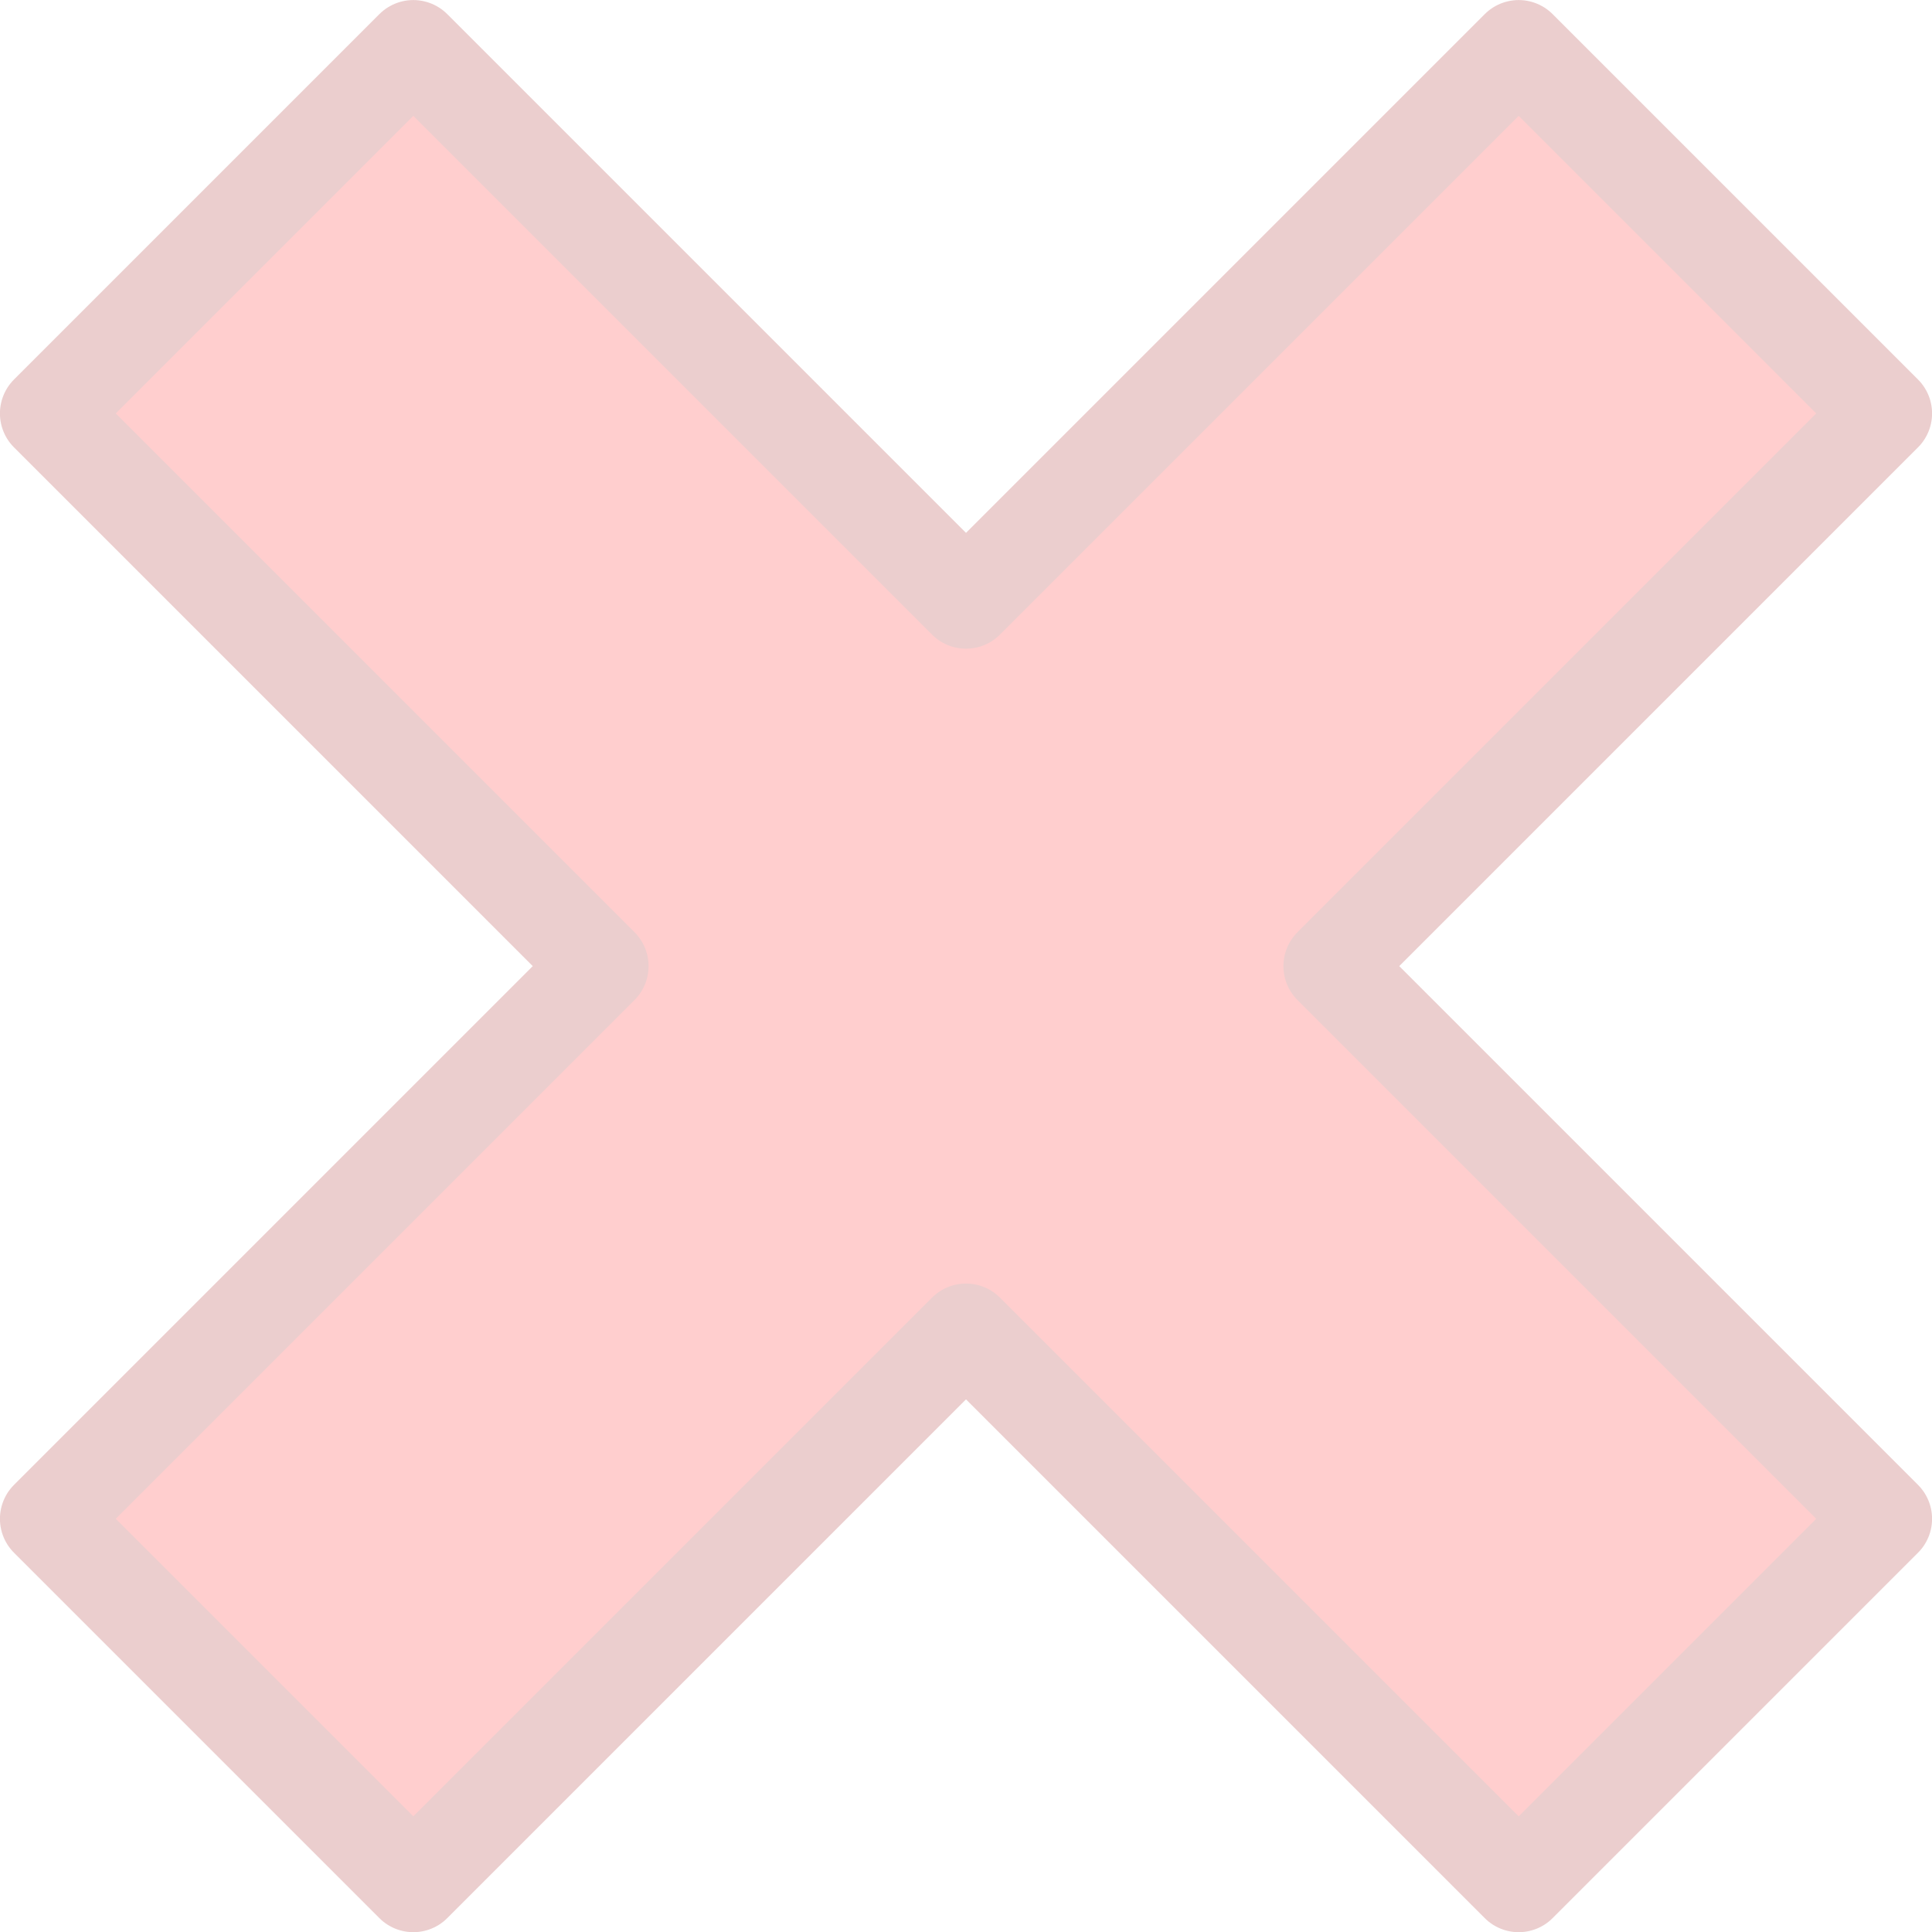
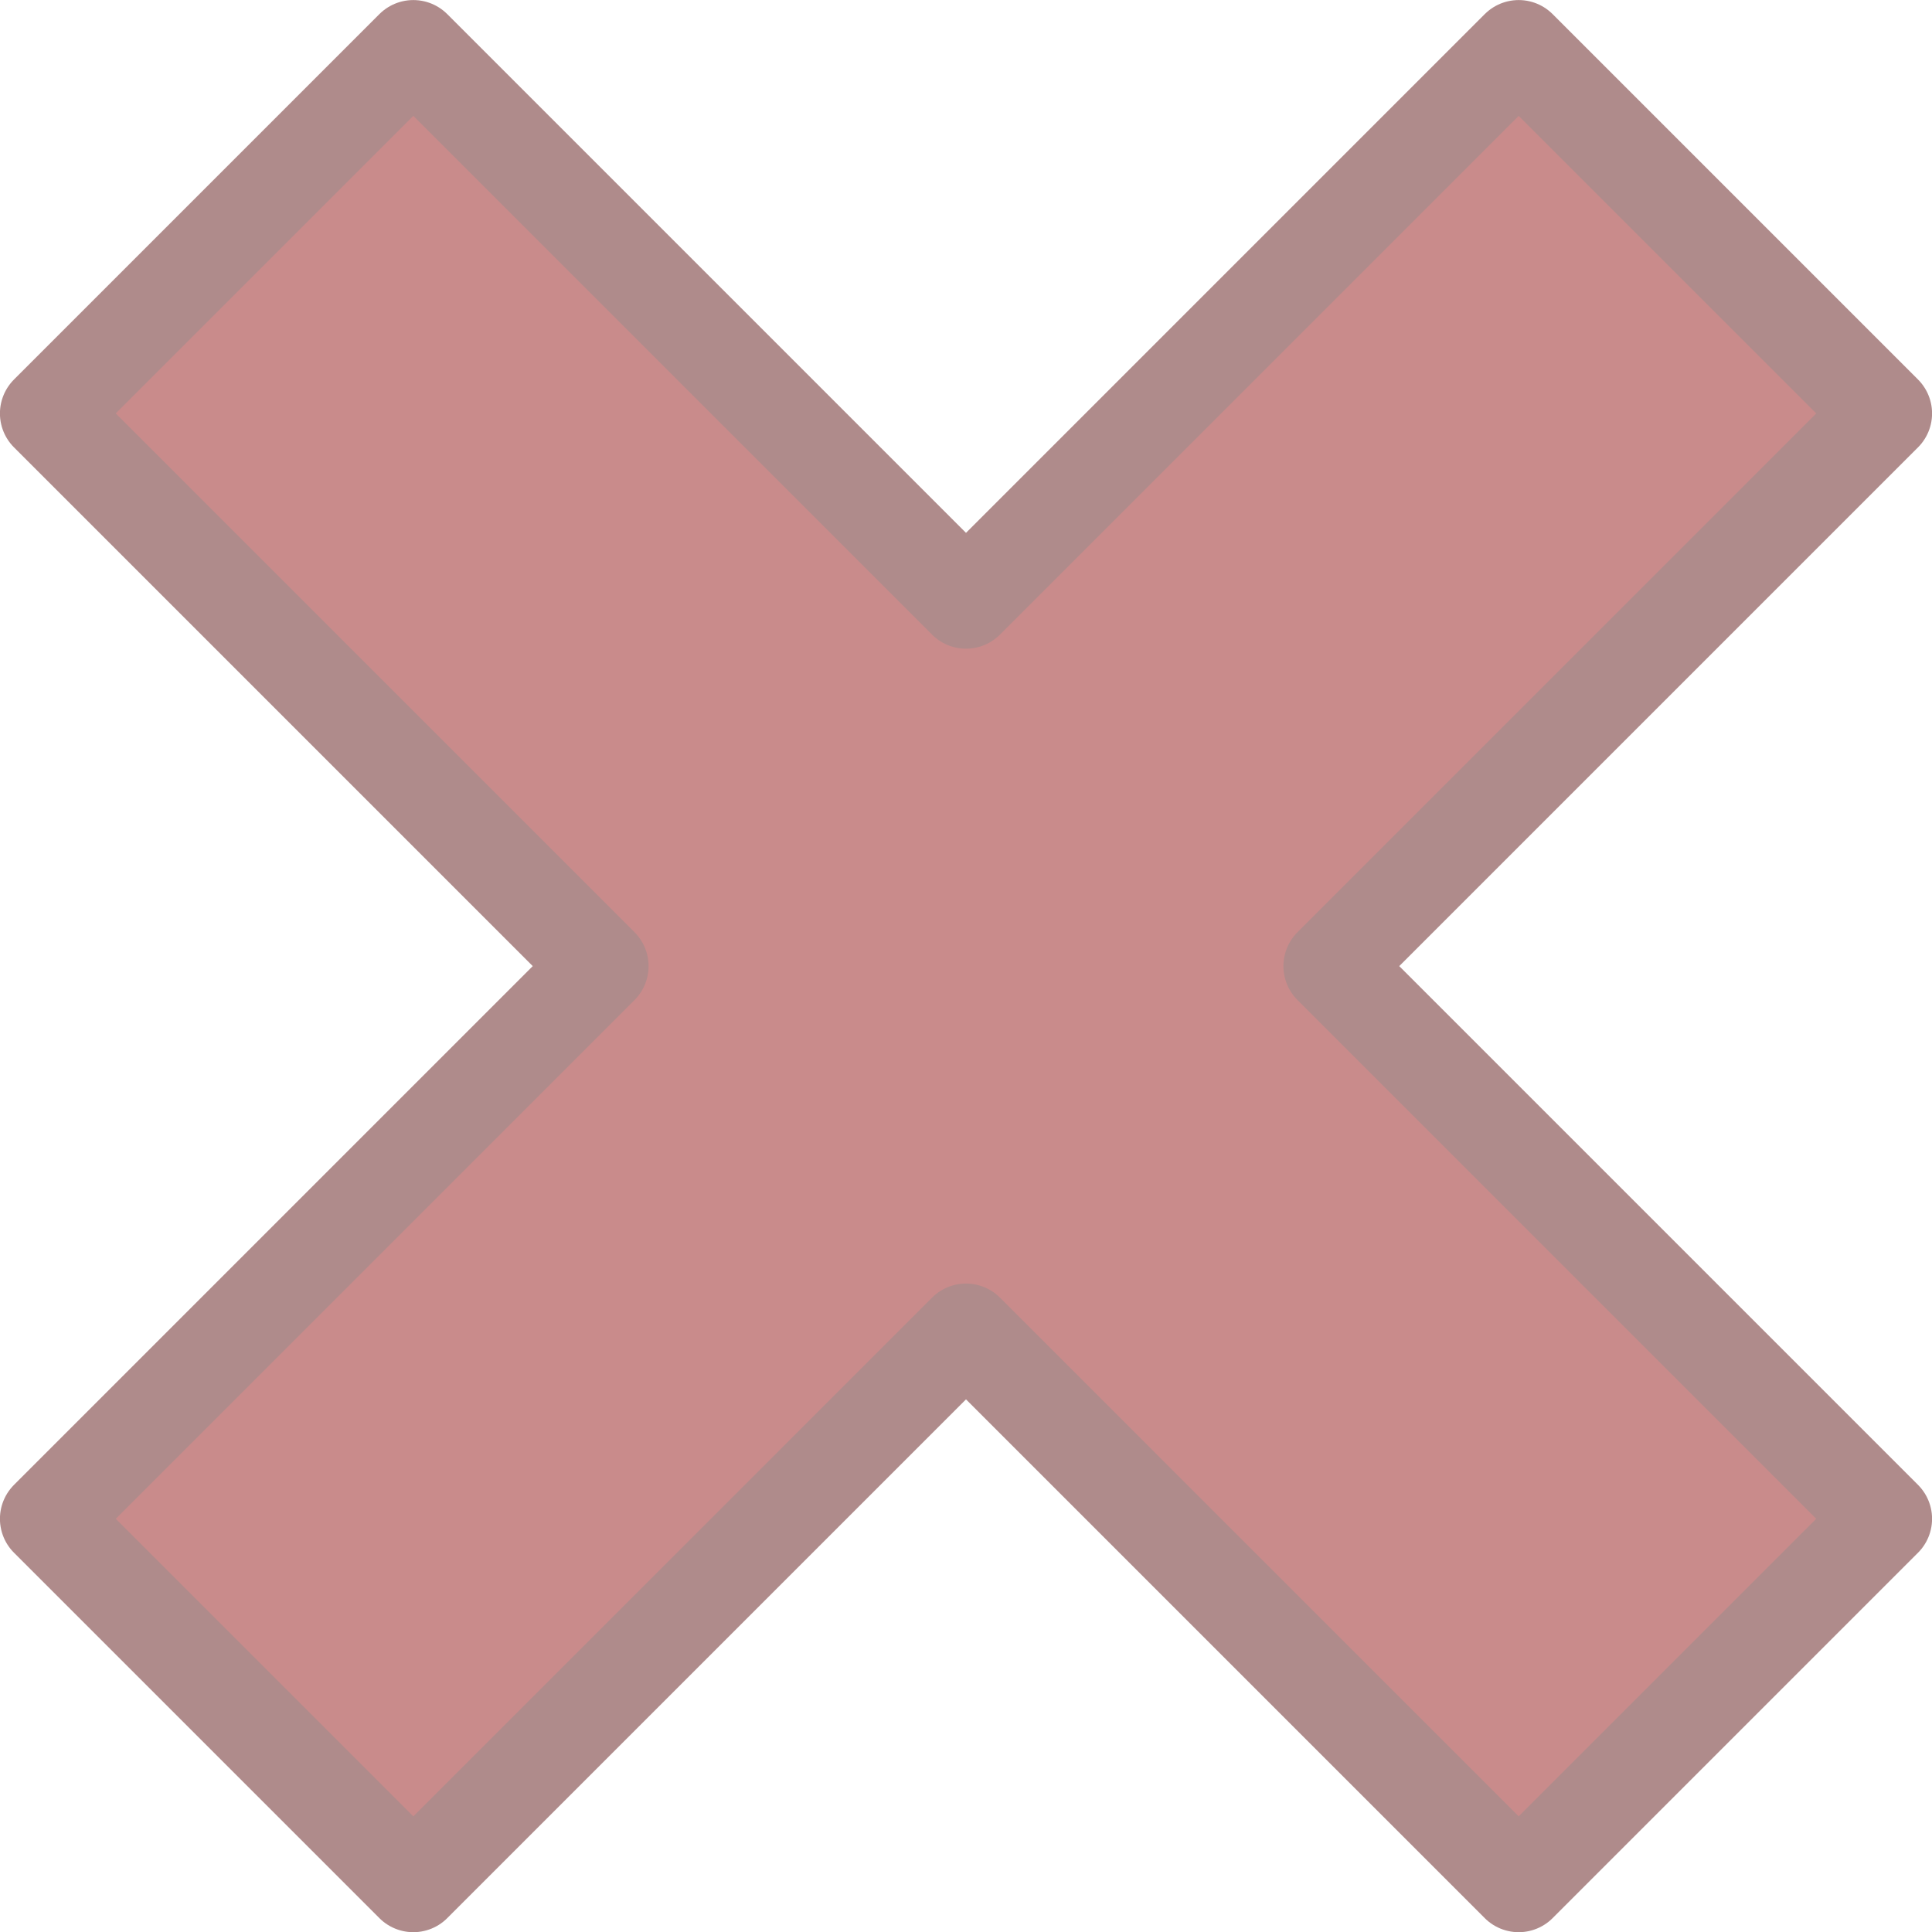
<svg xmlns="http://www.w3.org/2000/svg" width="15" height="15" viewBox="0 0 15 15" id="svg2" version="1.1">
  <defs id="defs4" />
  <g id="layer1" transform="translate(-1.0168641e-8,-1037.362)">
-     <path style="opacity:1;fill:#ffcece;fill-opacity:1;stroke:#ebcece;stroke-width:0.745;stroke-linecap:butt;stroke-linejoin:round;stroke-miterlimit:4;stroke-dasharray:none;stroke-dashoffset:0;stroke-opacity:1" d="m 11.791,1037.735 -4.291,4.291 -4.291,-4.291 -2.837,2.837 4.291,4.291 -4.291,4.291 2.837,2.837 4.291,-4.291 4.291,4.291 2.837,-2.837 -4.291,-4.291 4.291,-4.291 -2.837,-2.837 z" id="rect4136" />
+     <path style="opacity:1;fill:#c98b8b;fill-opacity:1;stroke:#af8b8b;stroke-width:0.745;stroke-linecap:butt;stroke-linejoin:round;stroke-miterlimit:4;stroke-dasharray:none;stroke-dashoffset:0;stroke-opacity:1" d="m 11.791,1037.735 -4.291,4.291 -4.291,-4.291 -2.837,2.837 4.291,4.291 -4.291,4.291 2.837,2.837 4.291,-4.291 4.291,4.291 2.837,-2.837 -4.291,-4.291 4.291,-4.291 -2.837,-2.837 z" id="rect4136" />
  </g>
</svg>
